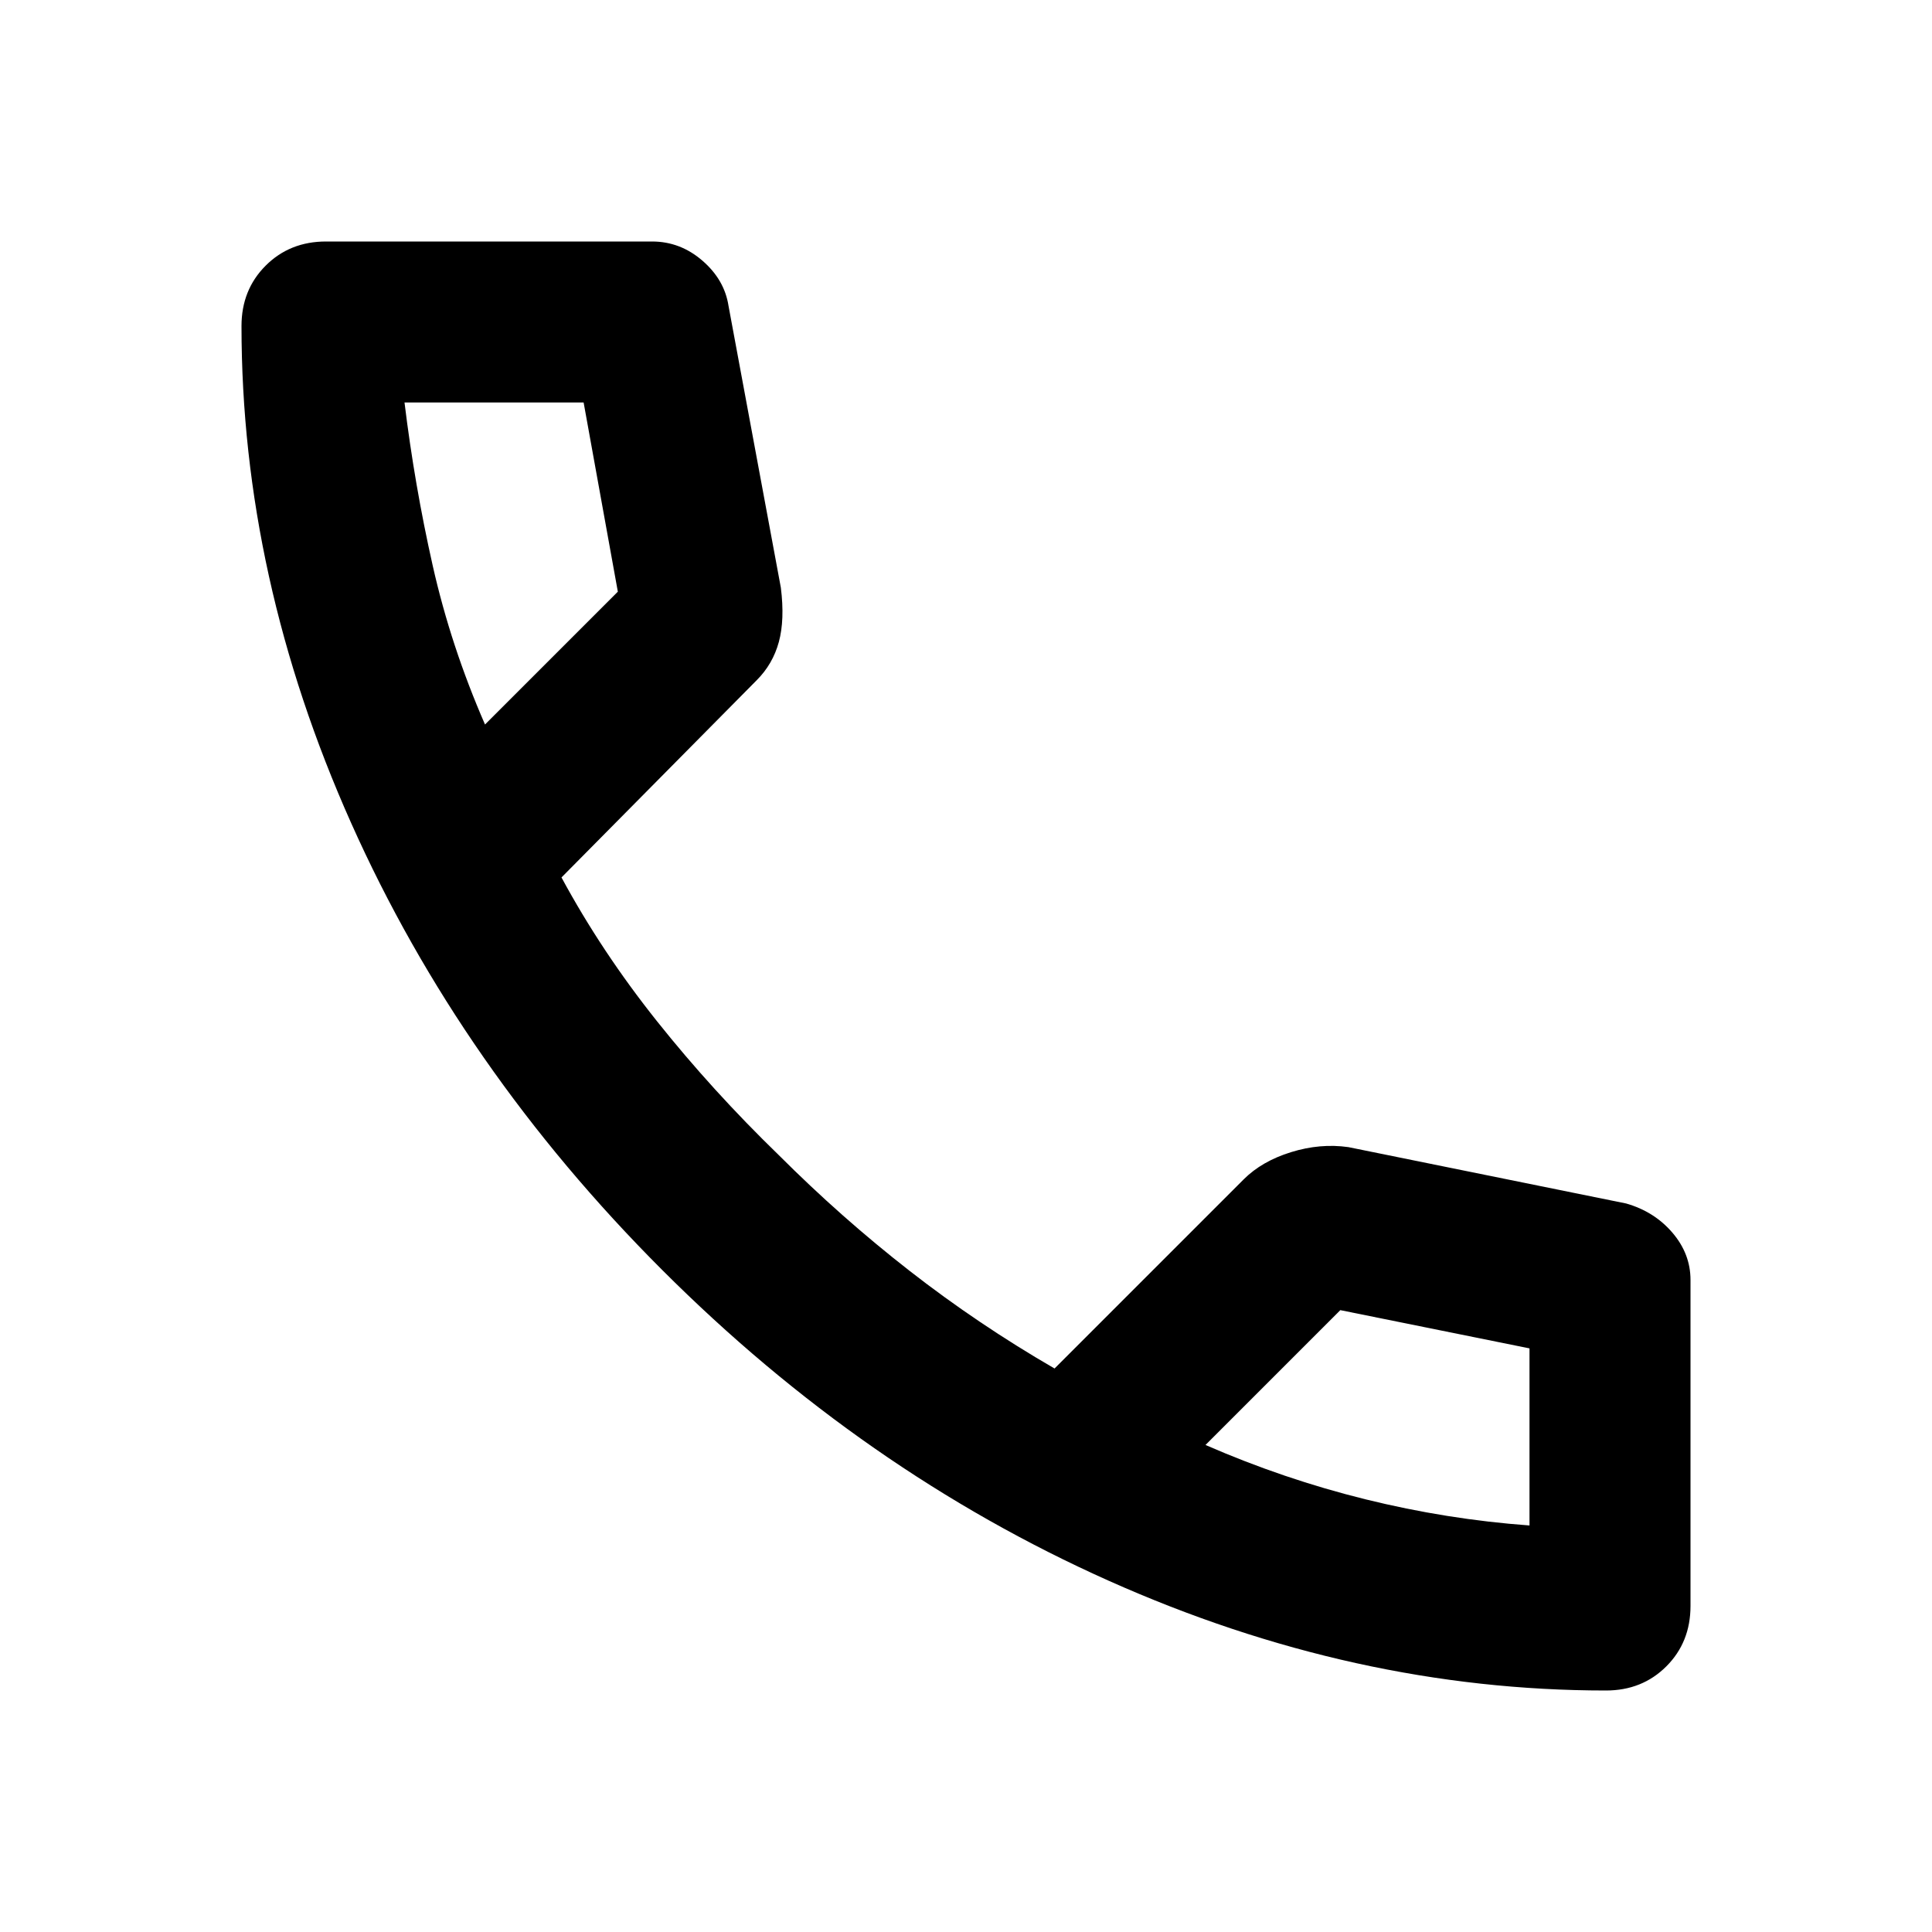
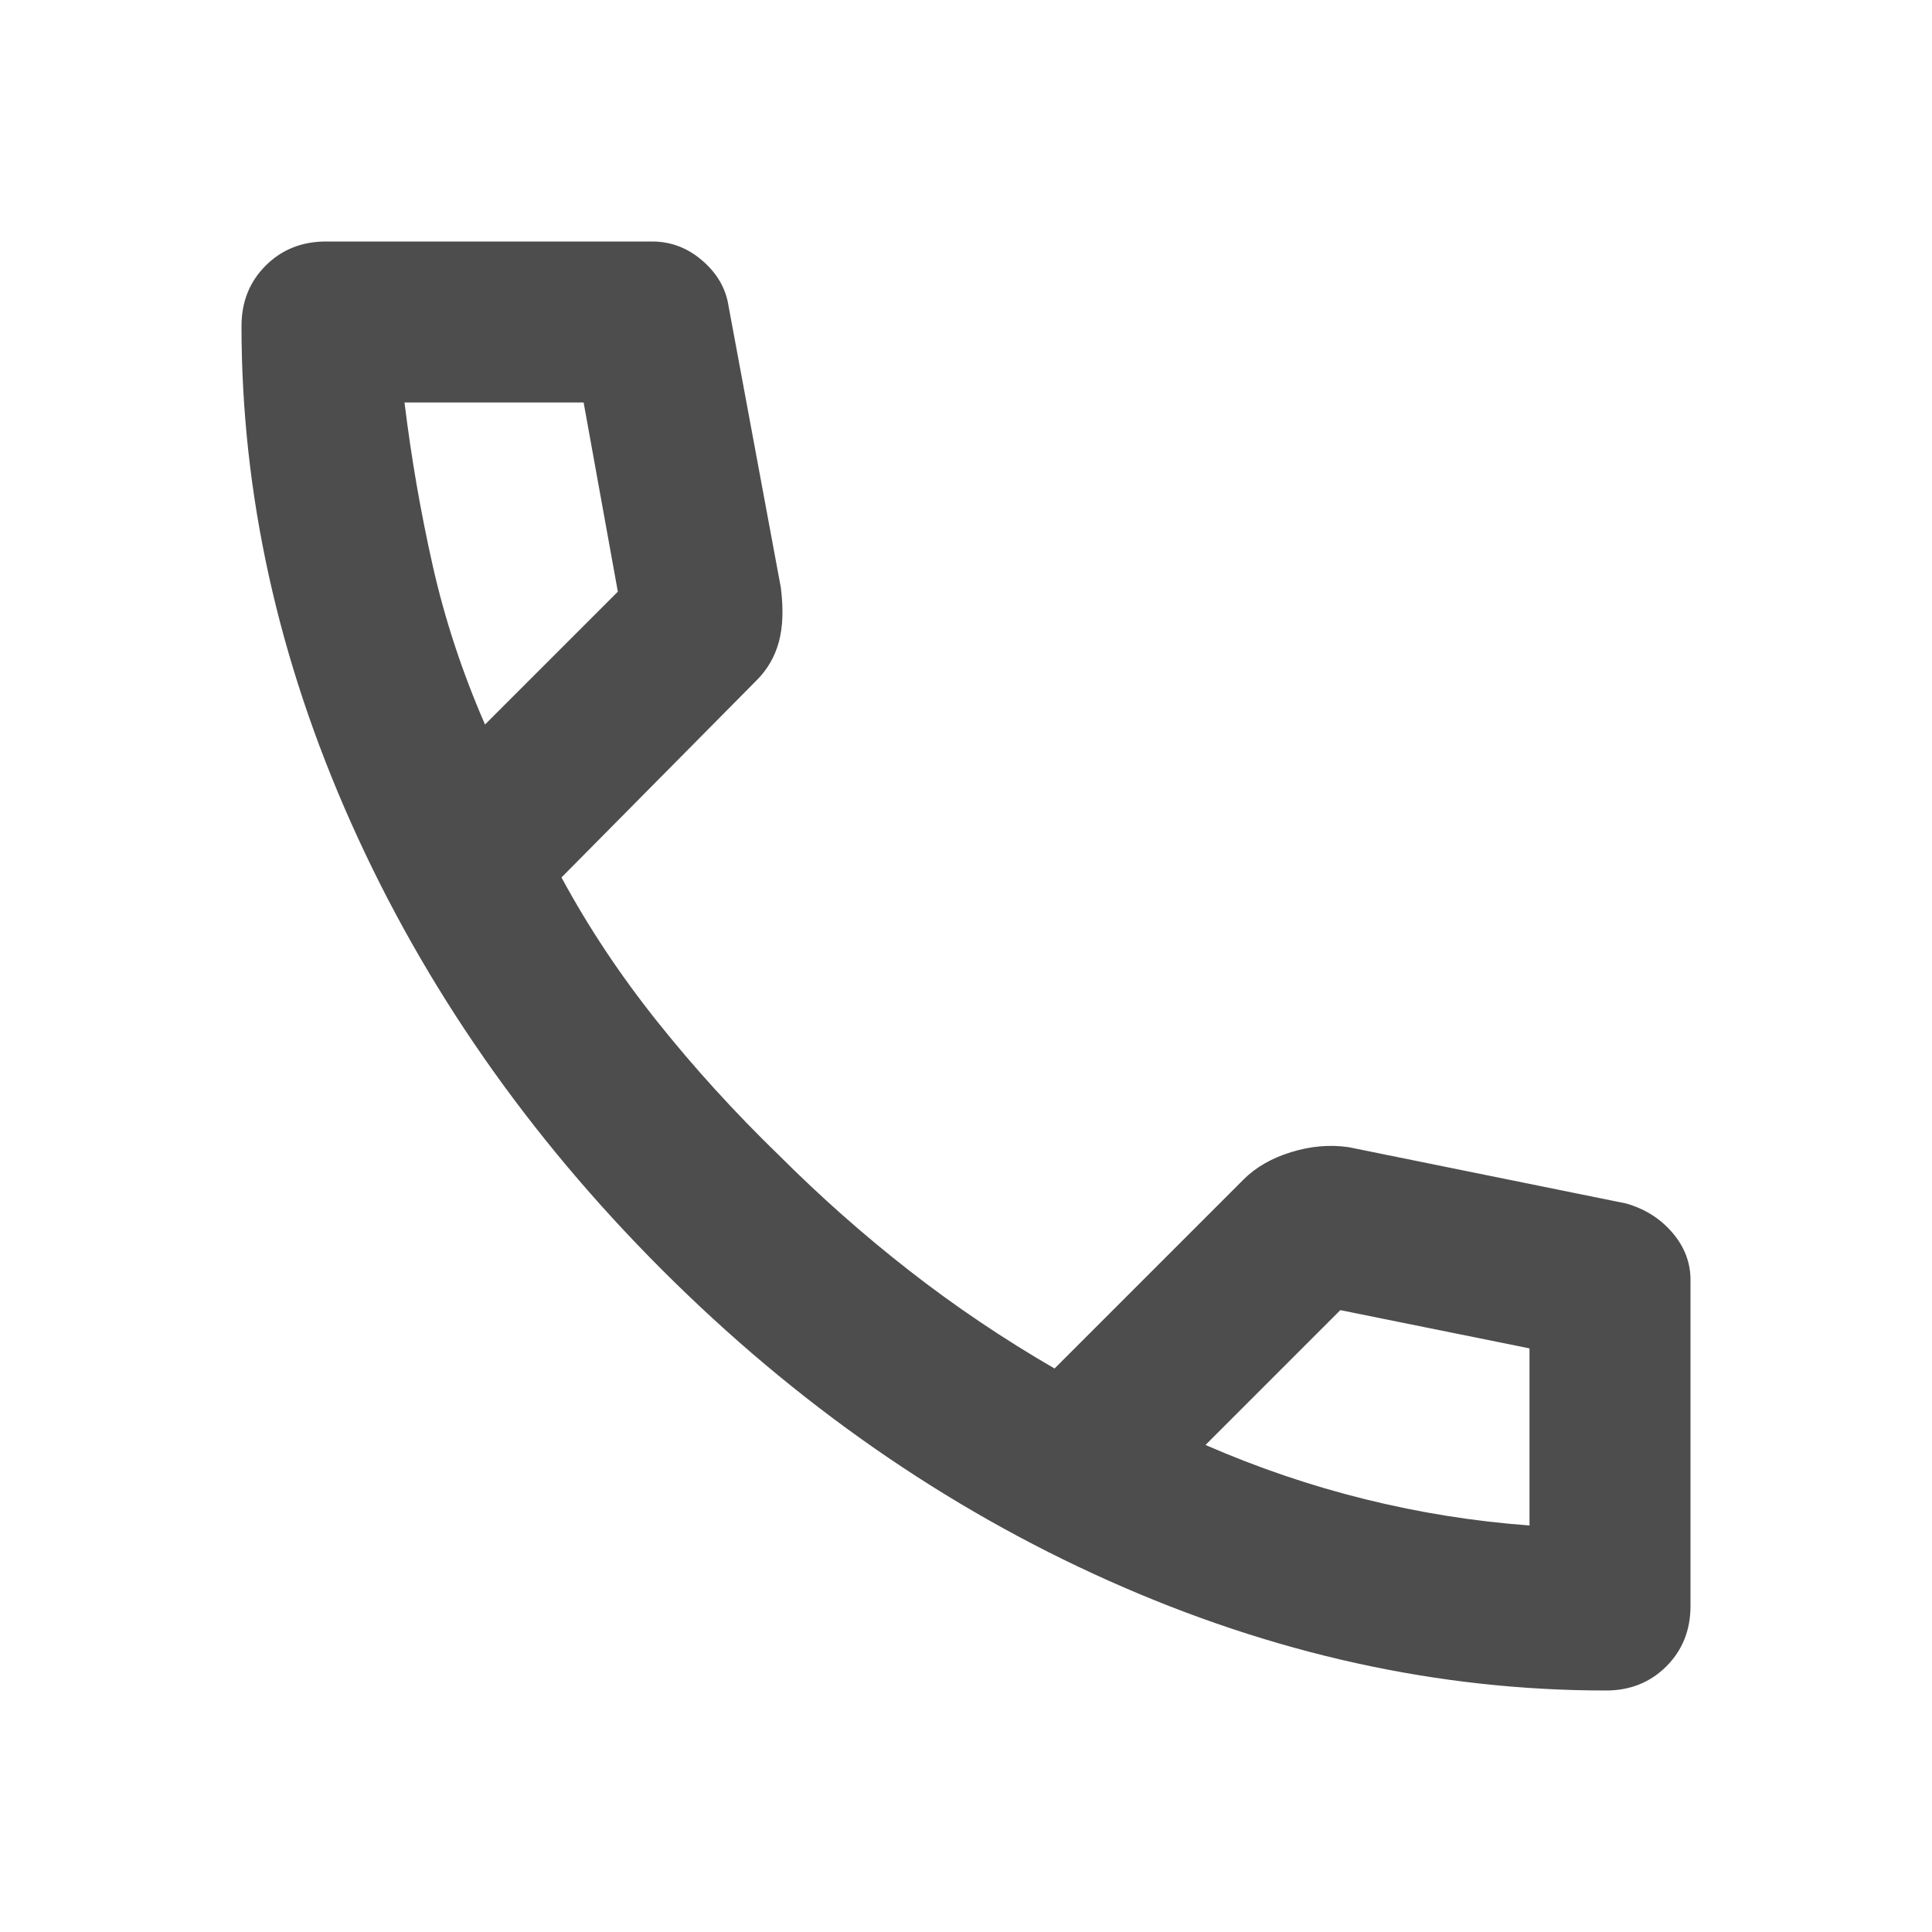
- <svg xmlns="http://www.w3.org/2000/svg" height="24px" viewBox="0 -960 960 960" width="24px" fill="#000000">
+ <svg xmlns="http://www.w3.org/2000/svg" height="24px" viewBox="0 -960 960 960" width="24px" fill="#4d4d4d">
  <path d="M798-120q-125 0-247-54.5T329-329Q229-429 174.5-551T120-798q0-18 12-30t30-12h162q14 0 25 9.5t13 22.5l26 140q2 16-1 27t-11 19l-97 98q20 37 47.5 71.5T387-386q31 31 65 57.5t72 48.5l94-94q9-9 23.5-13.5T670-390l138 28q14 4 23 14.5t9 23.5v162q0 18-12 30t-30 12ZM241-600l66-66-17-94h-89q5 41 14 81t26 79Zm358 358q39 17 79.5 27t81.5 13v-88l-94-19-67 67ZM241-600Zm358 358Z" />
</svg>
